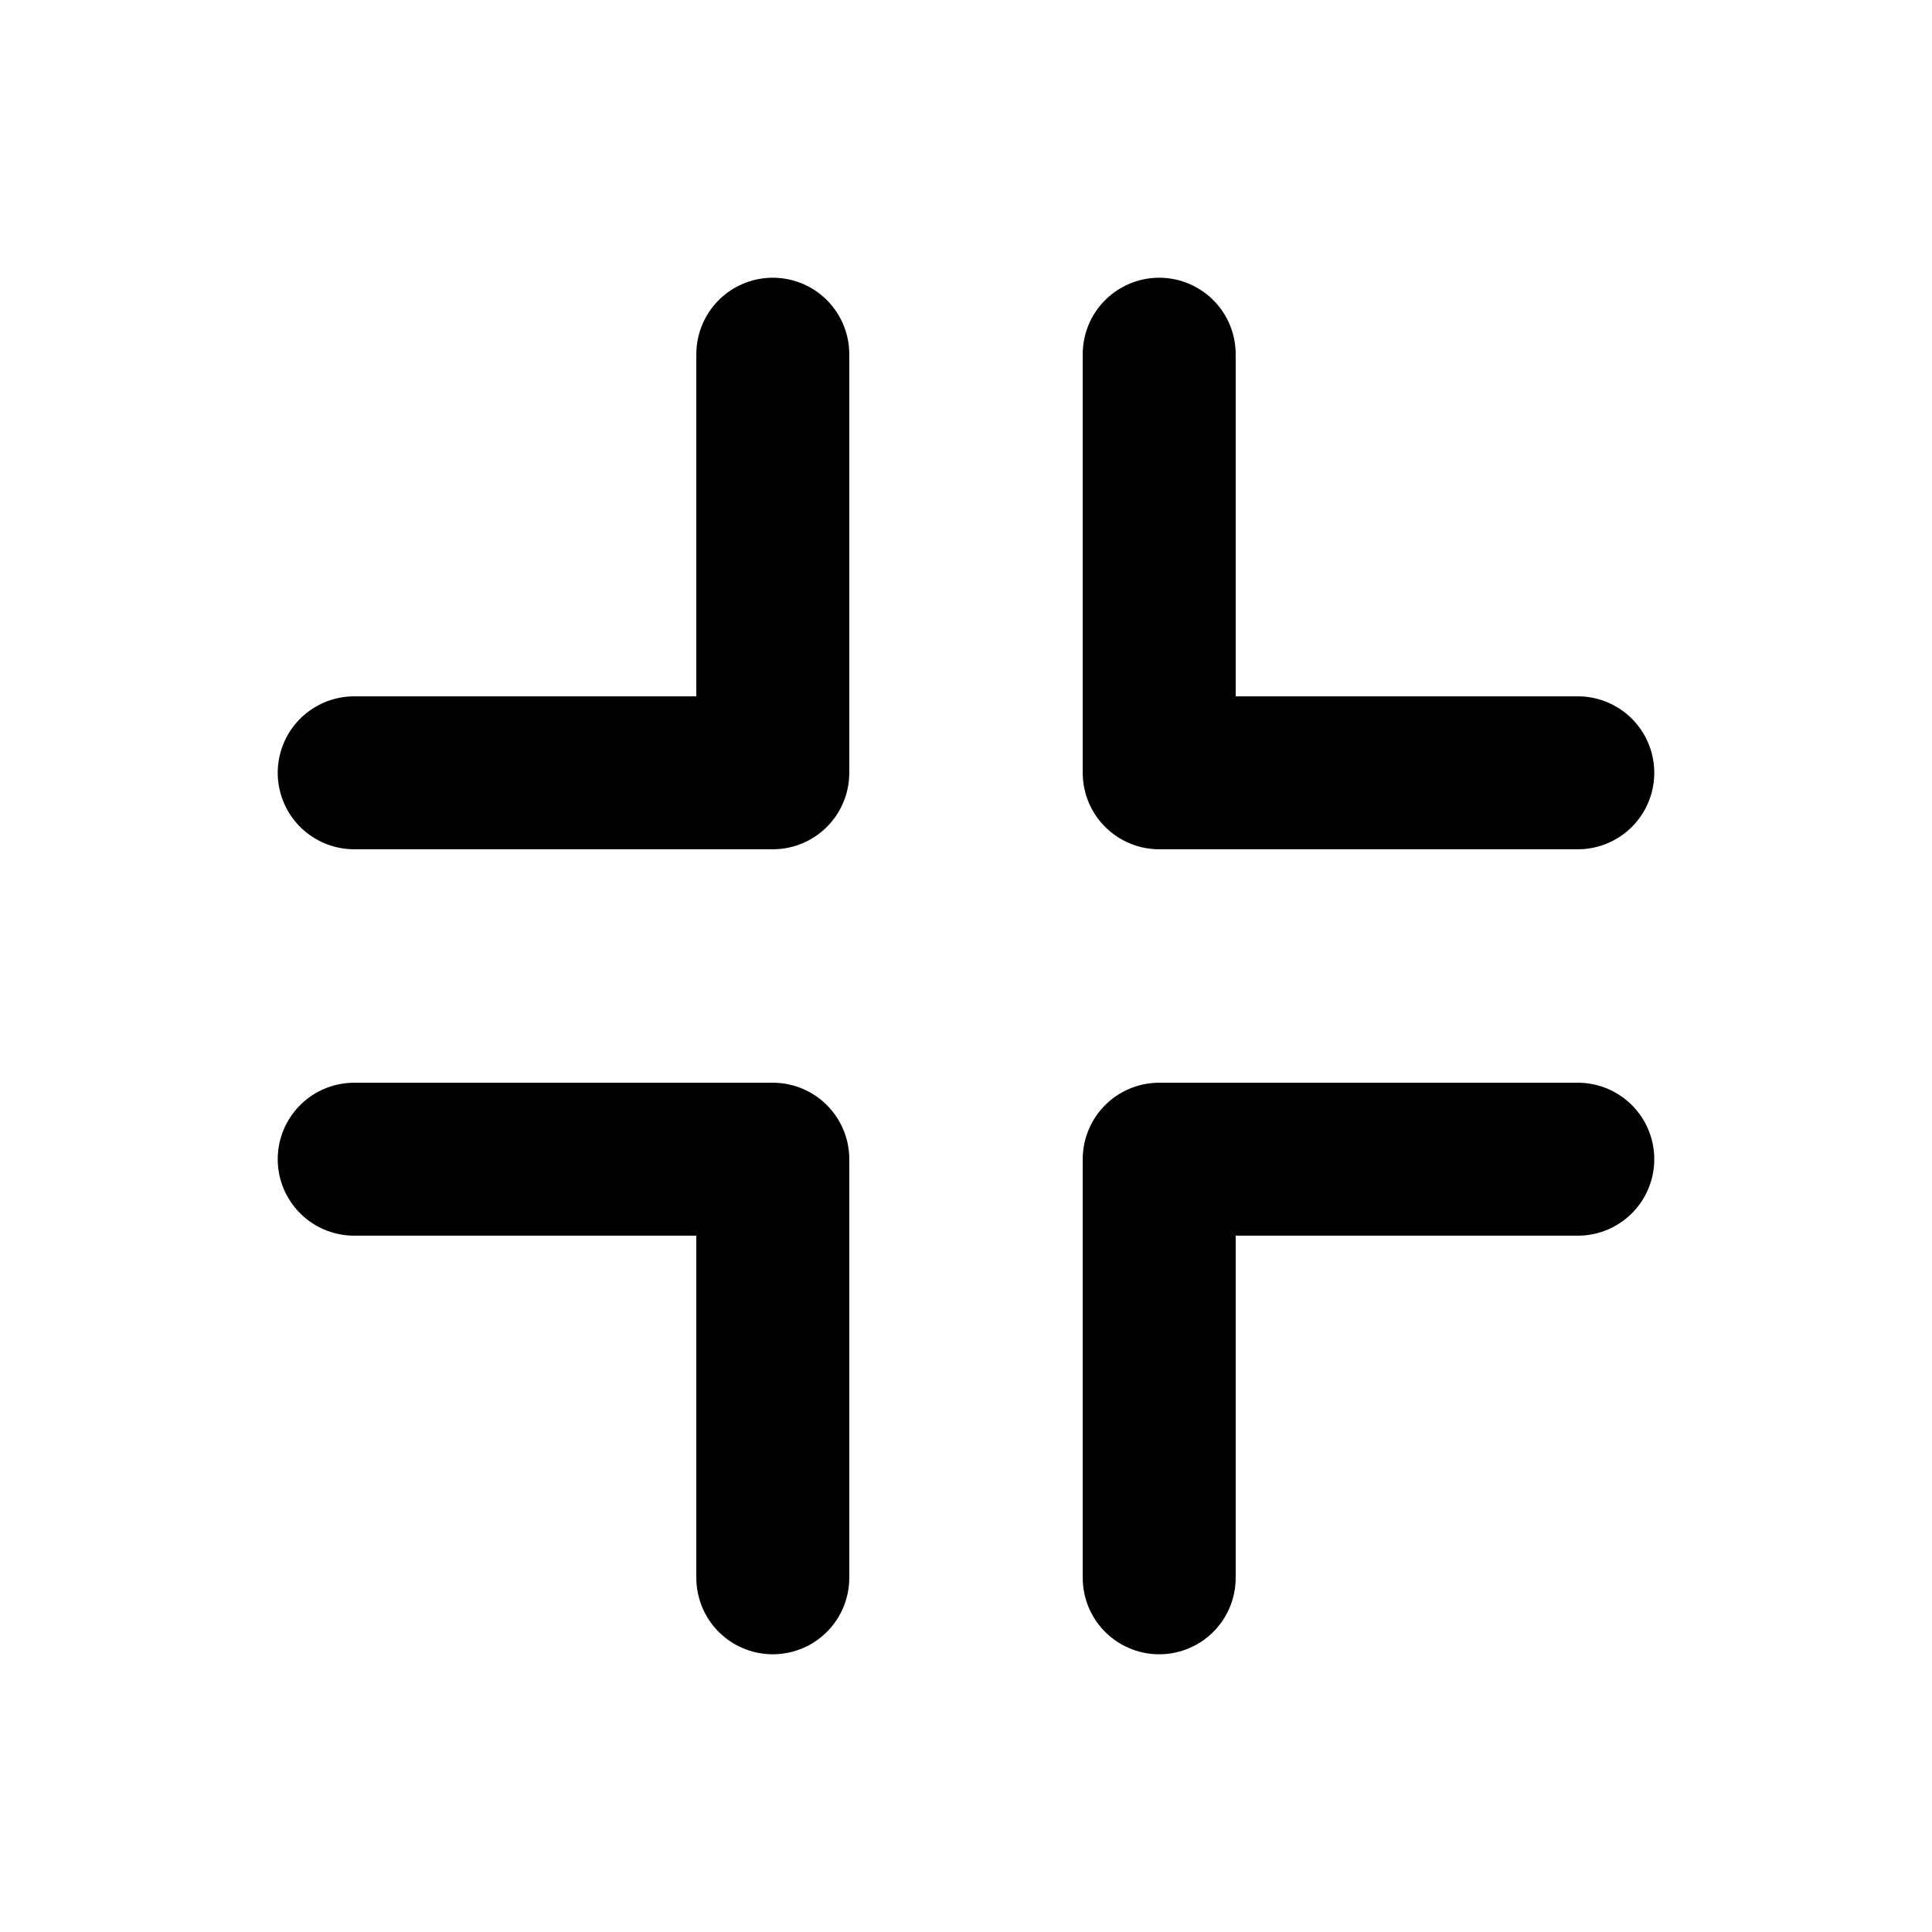
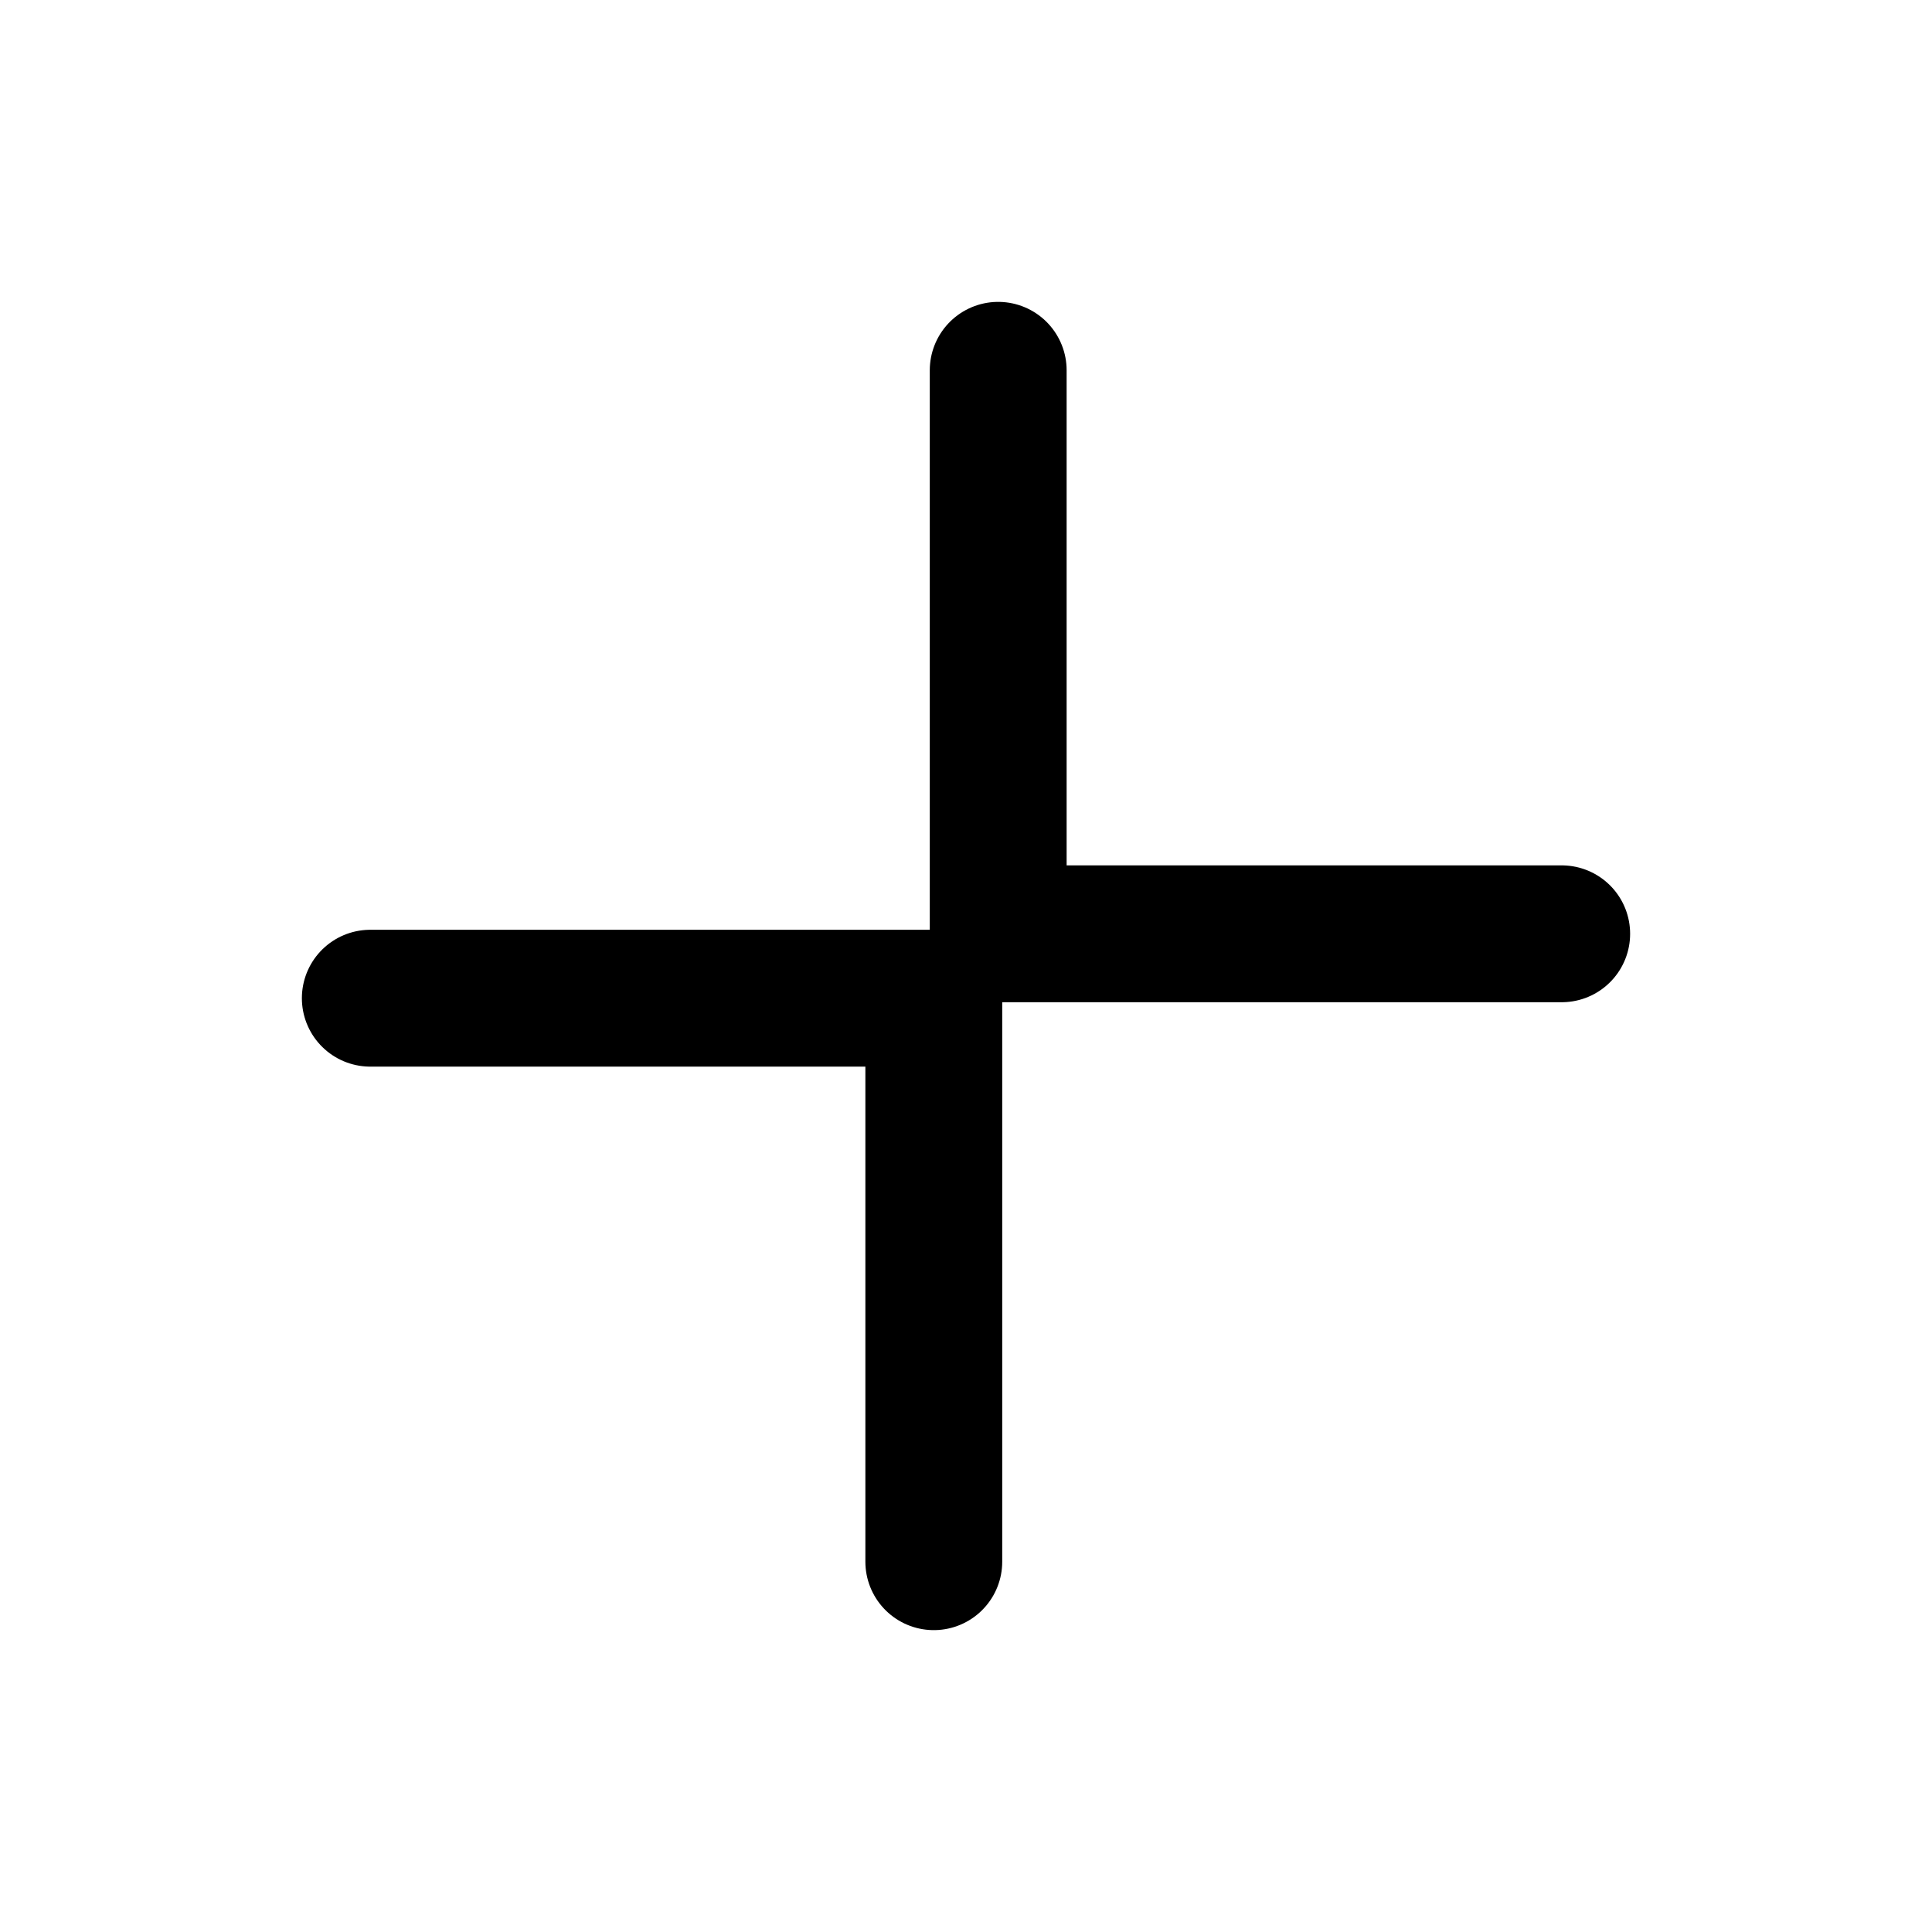
- <svg xmlns="http://www.w3.org/2000/svg" viewBox="0 0 24 24">
-   <g fill="none" stroke="#000" stroke-width="1.9" stroke-linecap="round" stroke-linejoin="round">
-     <path d="M9.6 4.4L9.6 9.6L4.4 9.6M14.4 4.4L14.4 9.6L19.6 9.6M19.6 14.4L14.4 14.4L14.4 19.6M4.4 14.4L9.6 14.4L9.6 19.6" />
-   </g>
+ <svg xmlns="http://www.w3.org/2000/svg" width="24" height="24" viewBox="0 0 24 24" fill="none">
+   <path d="M 12.4 4.6 L 12.4 11.6 L 19.4 11.6" fill="none" stroke="#000" stroke-width="1.7" stroke-linecap="round" stroke-linejoin="round" />
+   <path d="M 11.6 19.4 L 11.6 12.4 L 4.6 12.4" fill="none" stroke="#000" stroke-width="1.7" stroke-linecap="round" stroke-linejoin="round" />
</svg>
